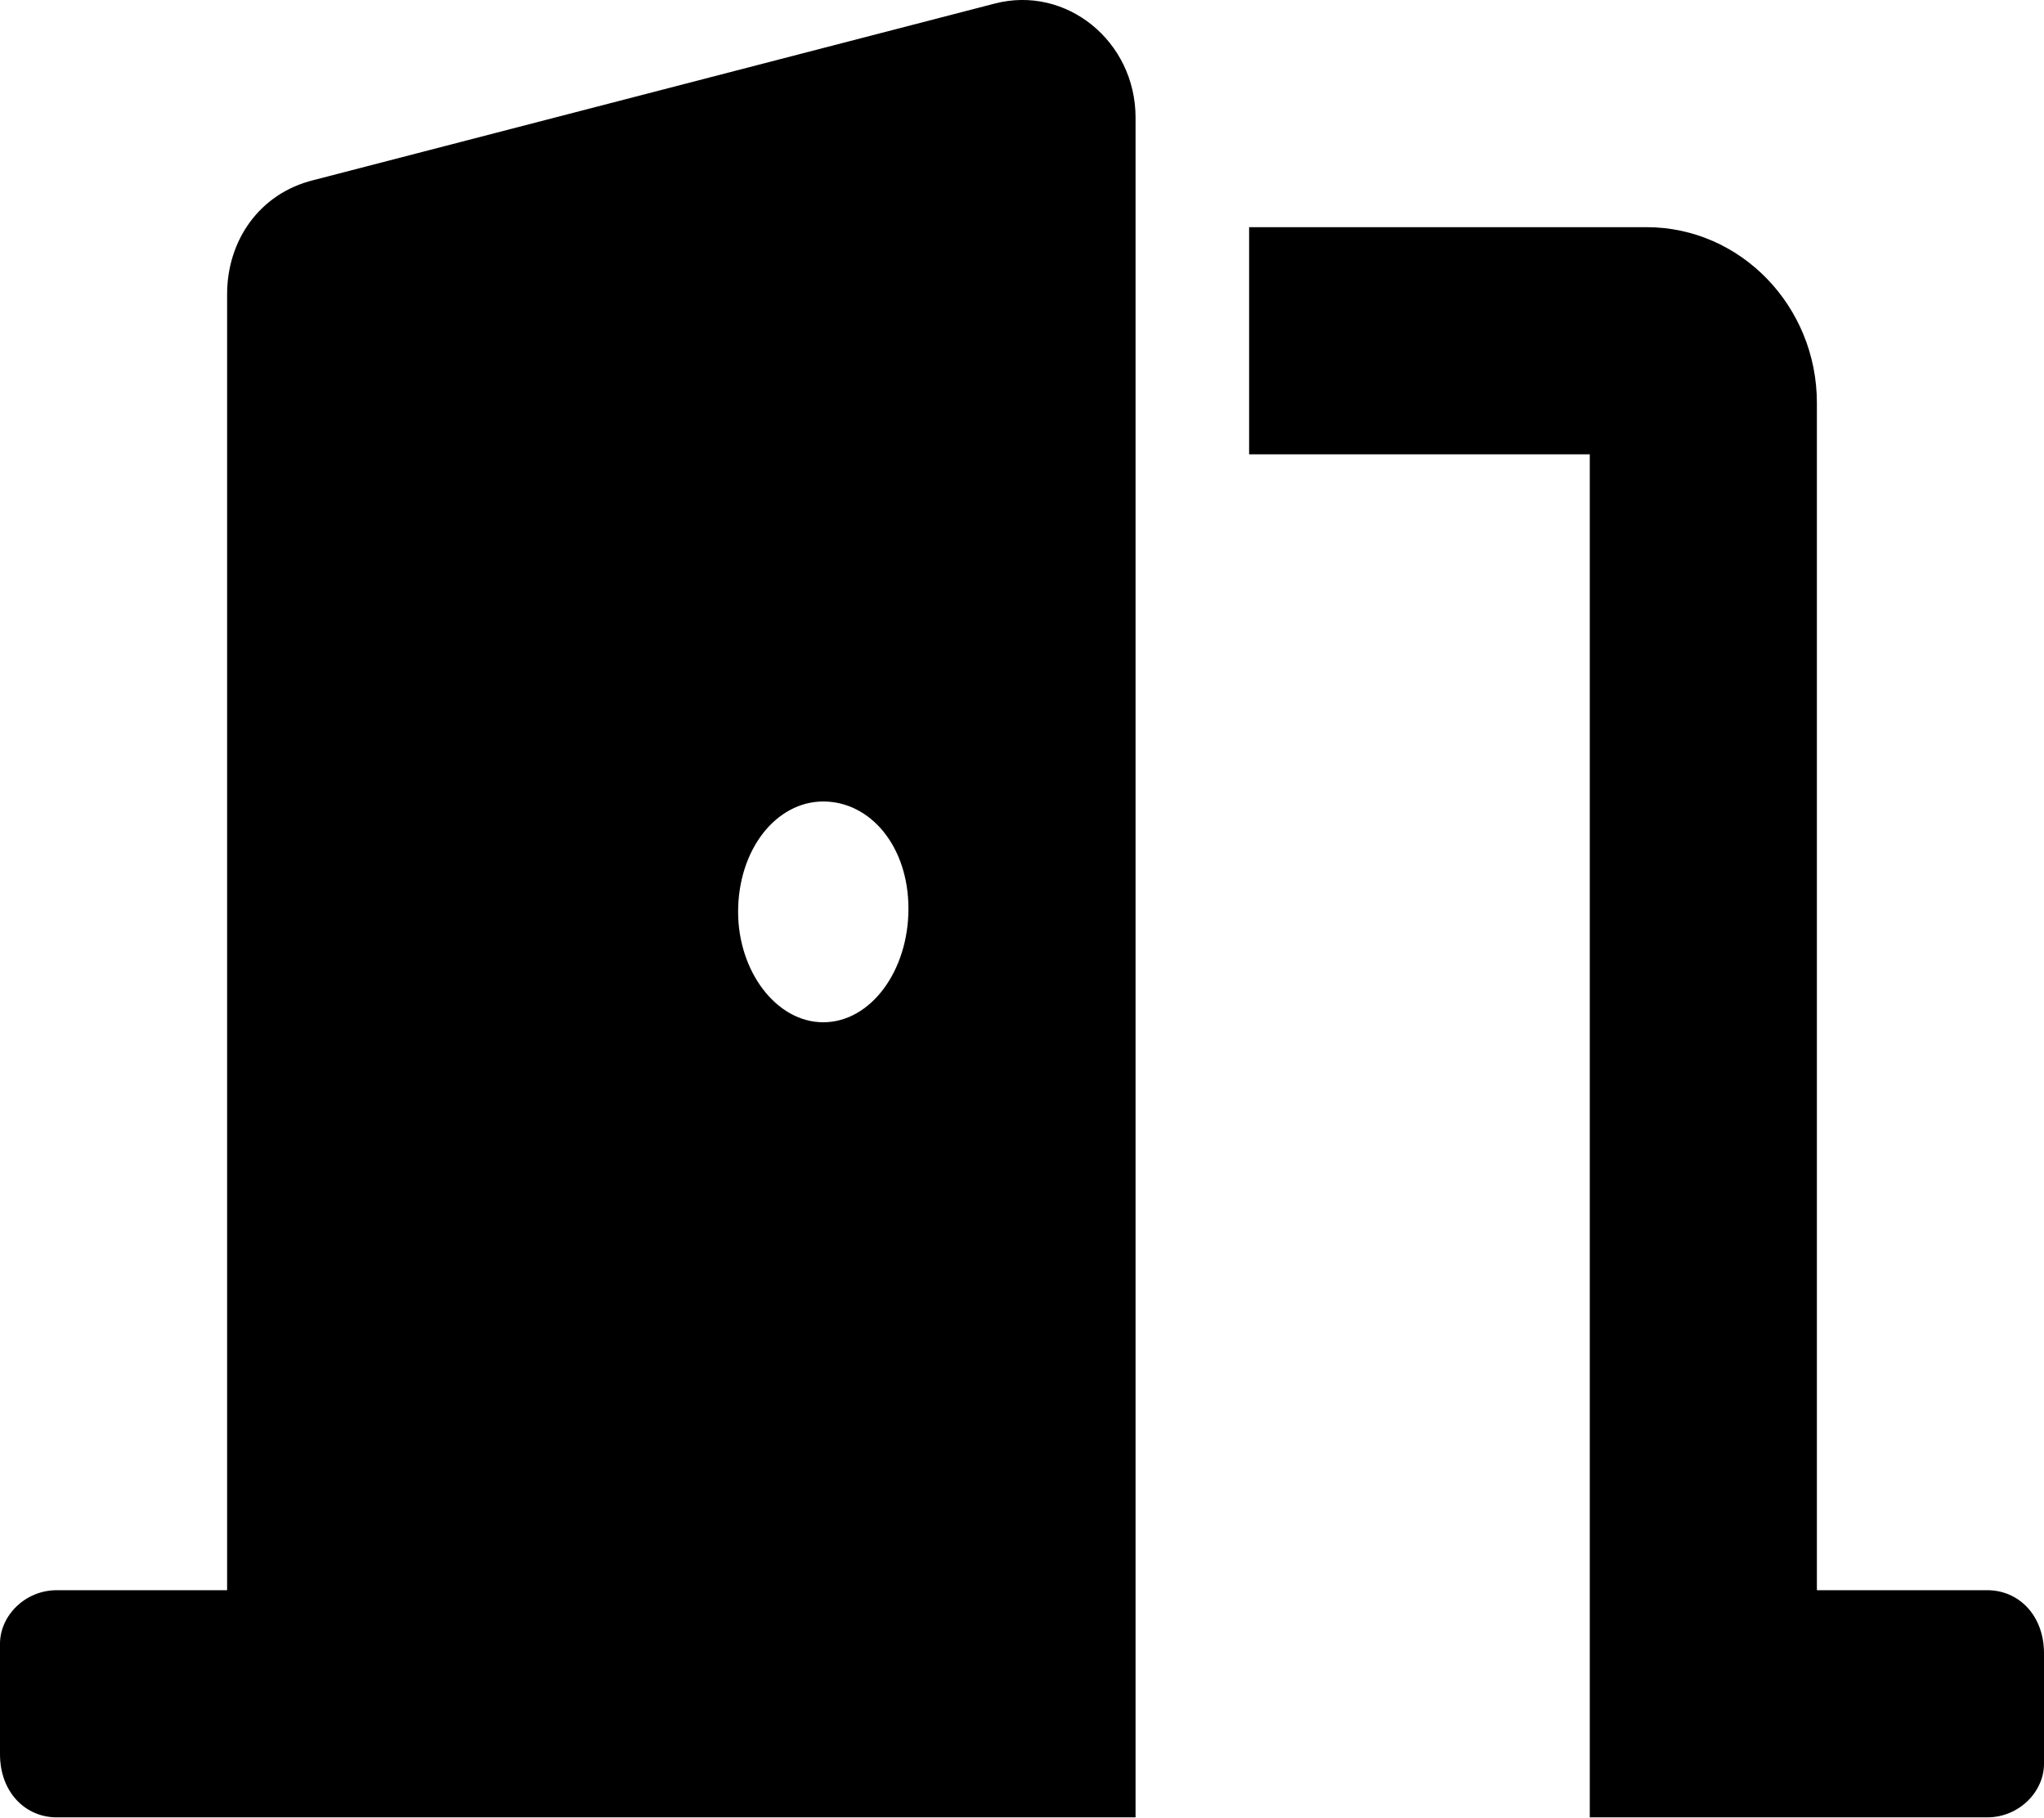
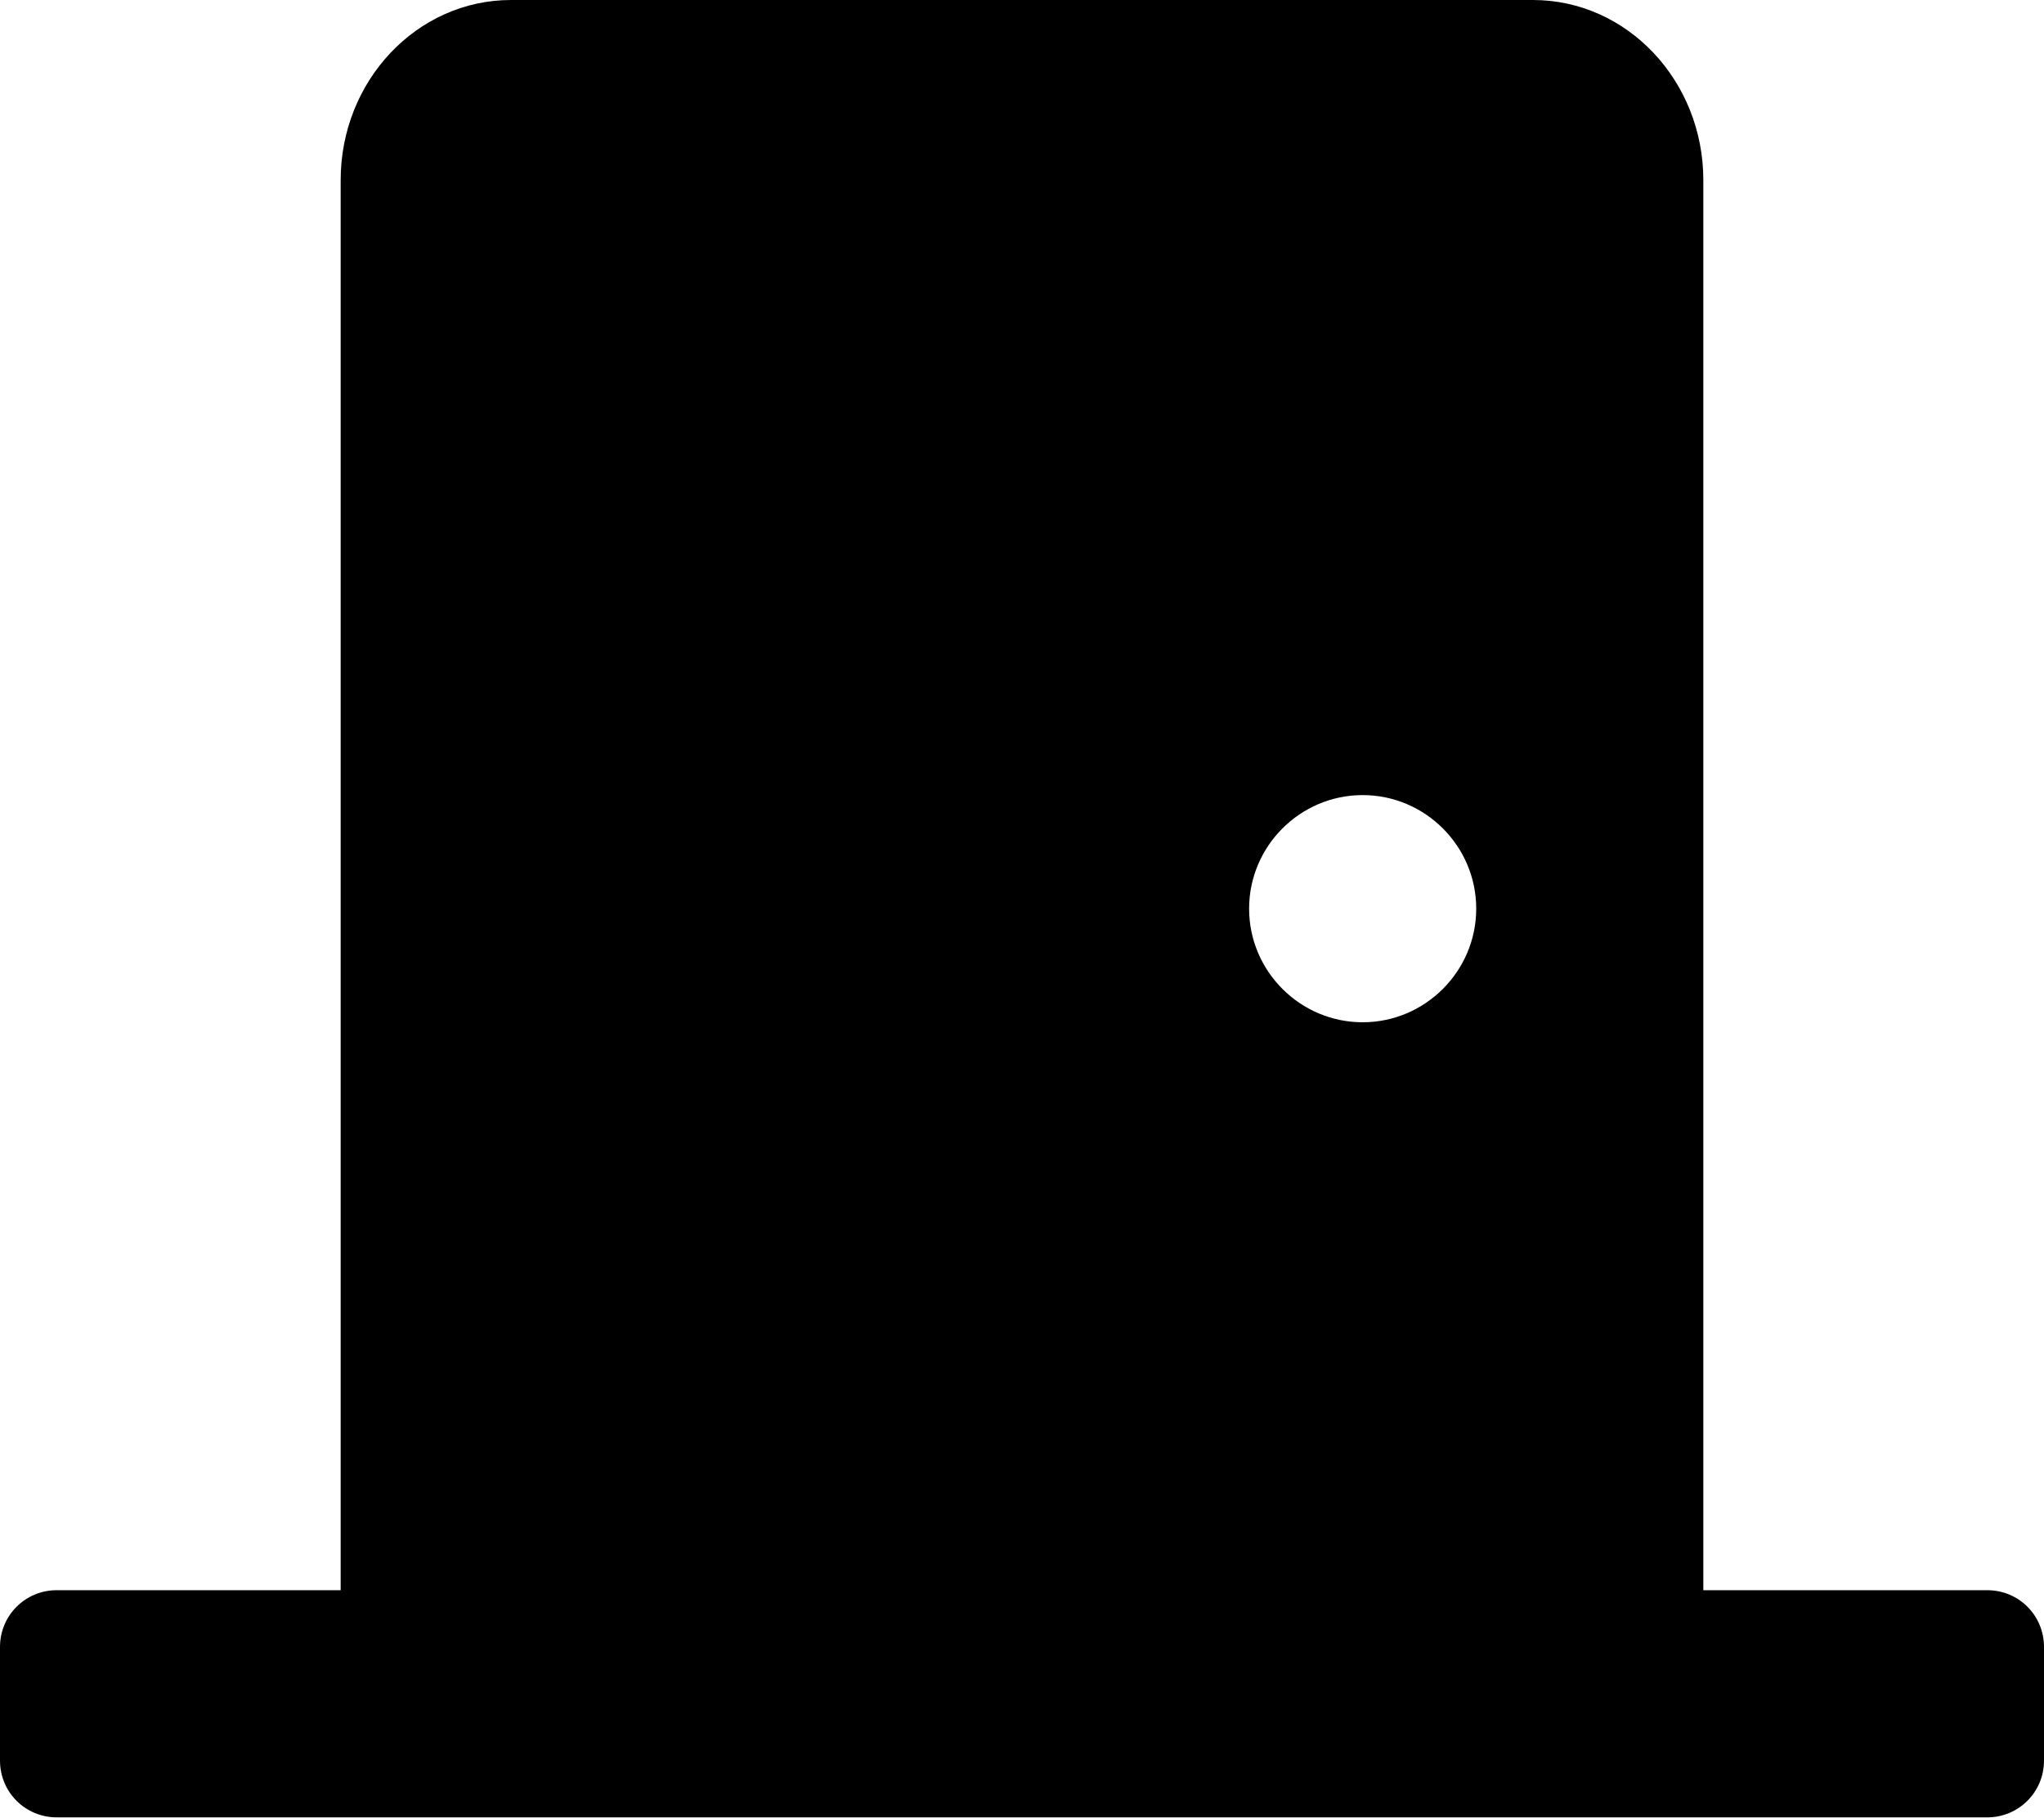
<svg xmlns="http://www.w3.org/2000/svg" viewBox="0 0 576 512">
-   <path d="M560 448H512V113.5c0-27.25-21.5-49.5-48-49.5L352 64.01V128h96V512h112c8.875 0 16-7.125 16-15.1v-31.1C576 455.1 568.9 448 560 448zM280.3 1.007l-192 49.75C73.1 54.51 64 67.76 64 82.88V448H16c-8.875 0-16 7.125-16 15.1v31.1C0 504.9 7.125 512 16 512H320V33.13C320 11.63 300.5-4.243 280.3 1.007zM232 288c-13.25 0-24-14.37-24-31.1c0-17.62 10.75-31.1 24-31.1S256 238.4 256 256C256 273.6 245.3 288 232 288z" />
+   <path d="M560 448H480V50.75C480 22.75 458.5 0 432 0h-288C117.5 0 96 22.75 96 50.75V448H16C7.125 448 0 455.1 0 464v32C0 504.9 7.125 512 16 512h544c8.875 0 16-7.125 16-16v-32C576 455.1 568.9 448 560 448zM384 288c-17.62 0-32-14.38-32-32s14.38-32 32-32s32 14.38 32 32S401.6 288 384 288z" />
</svg>
